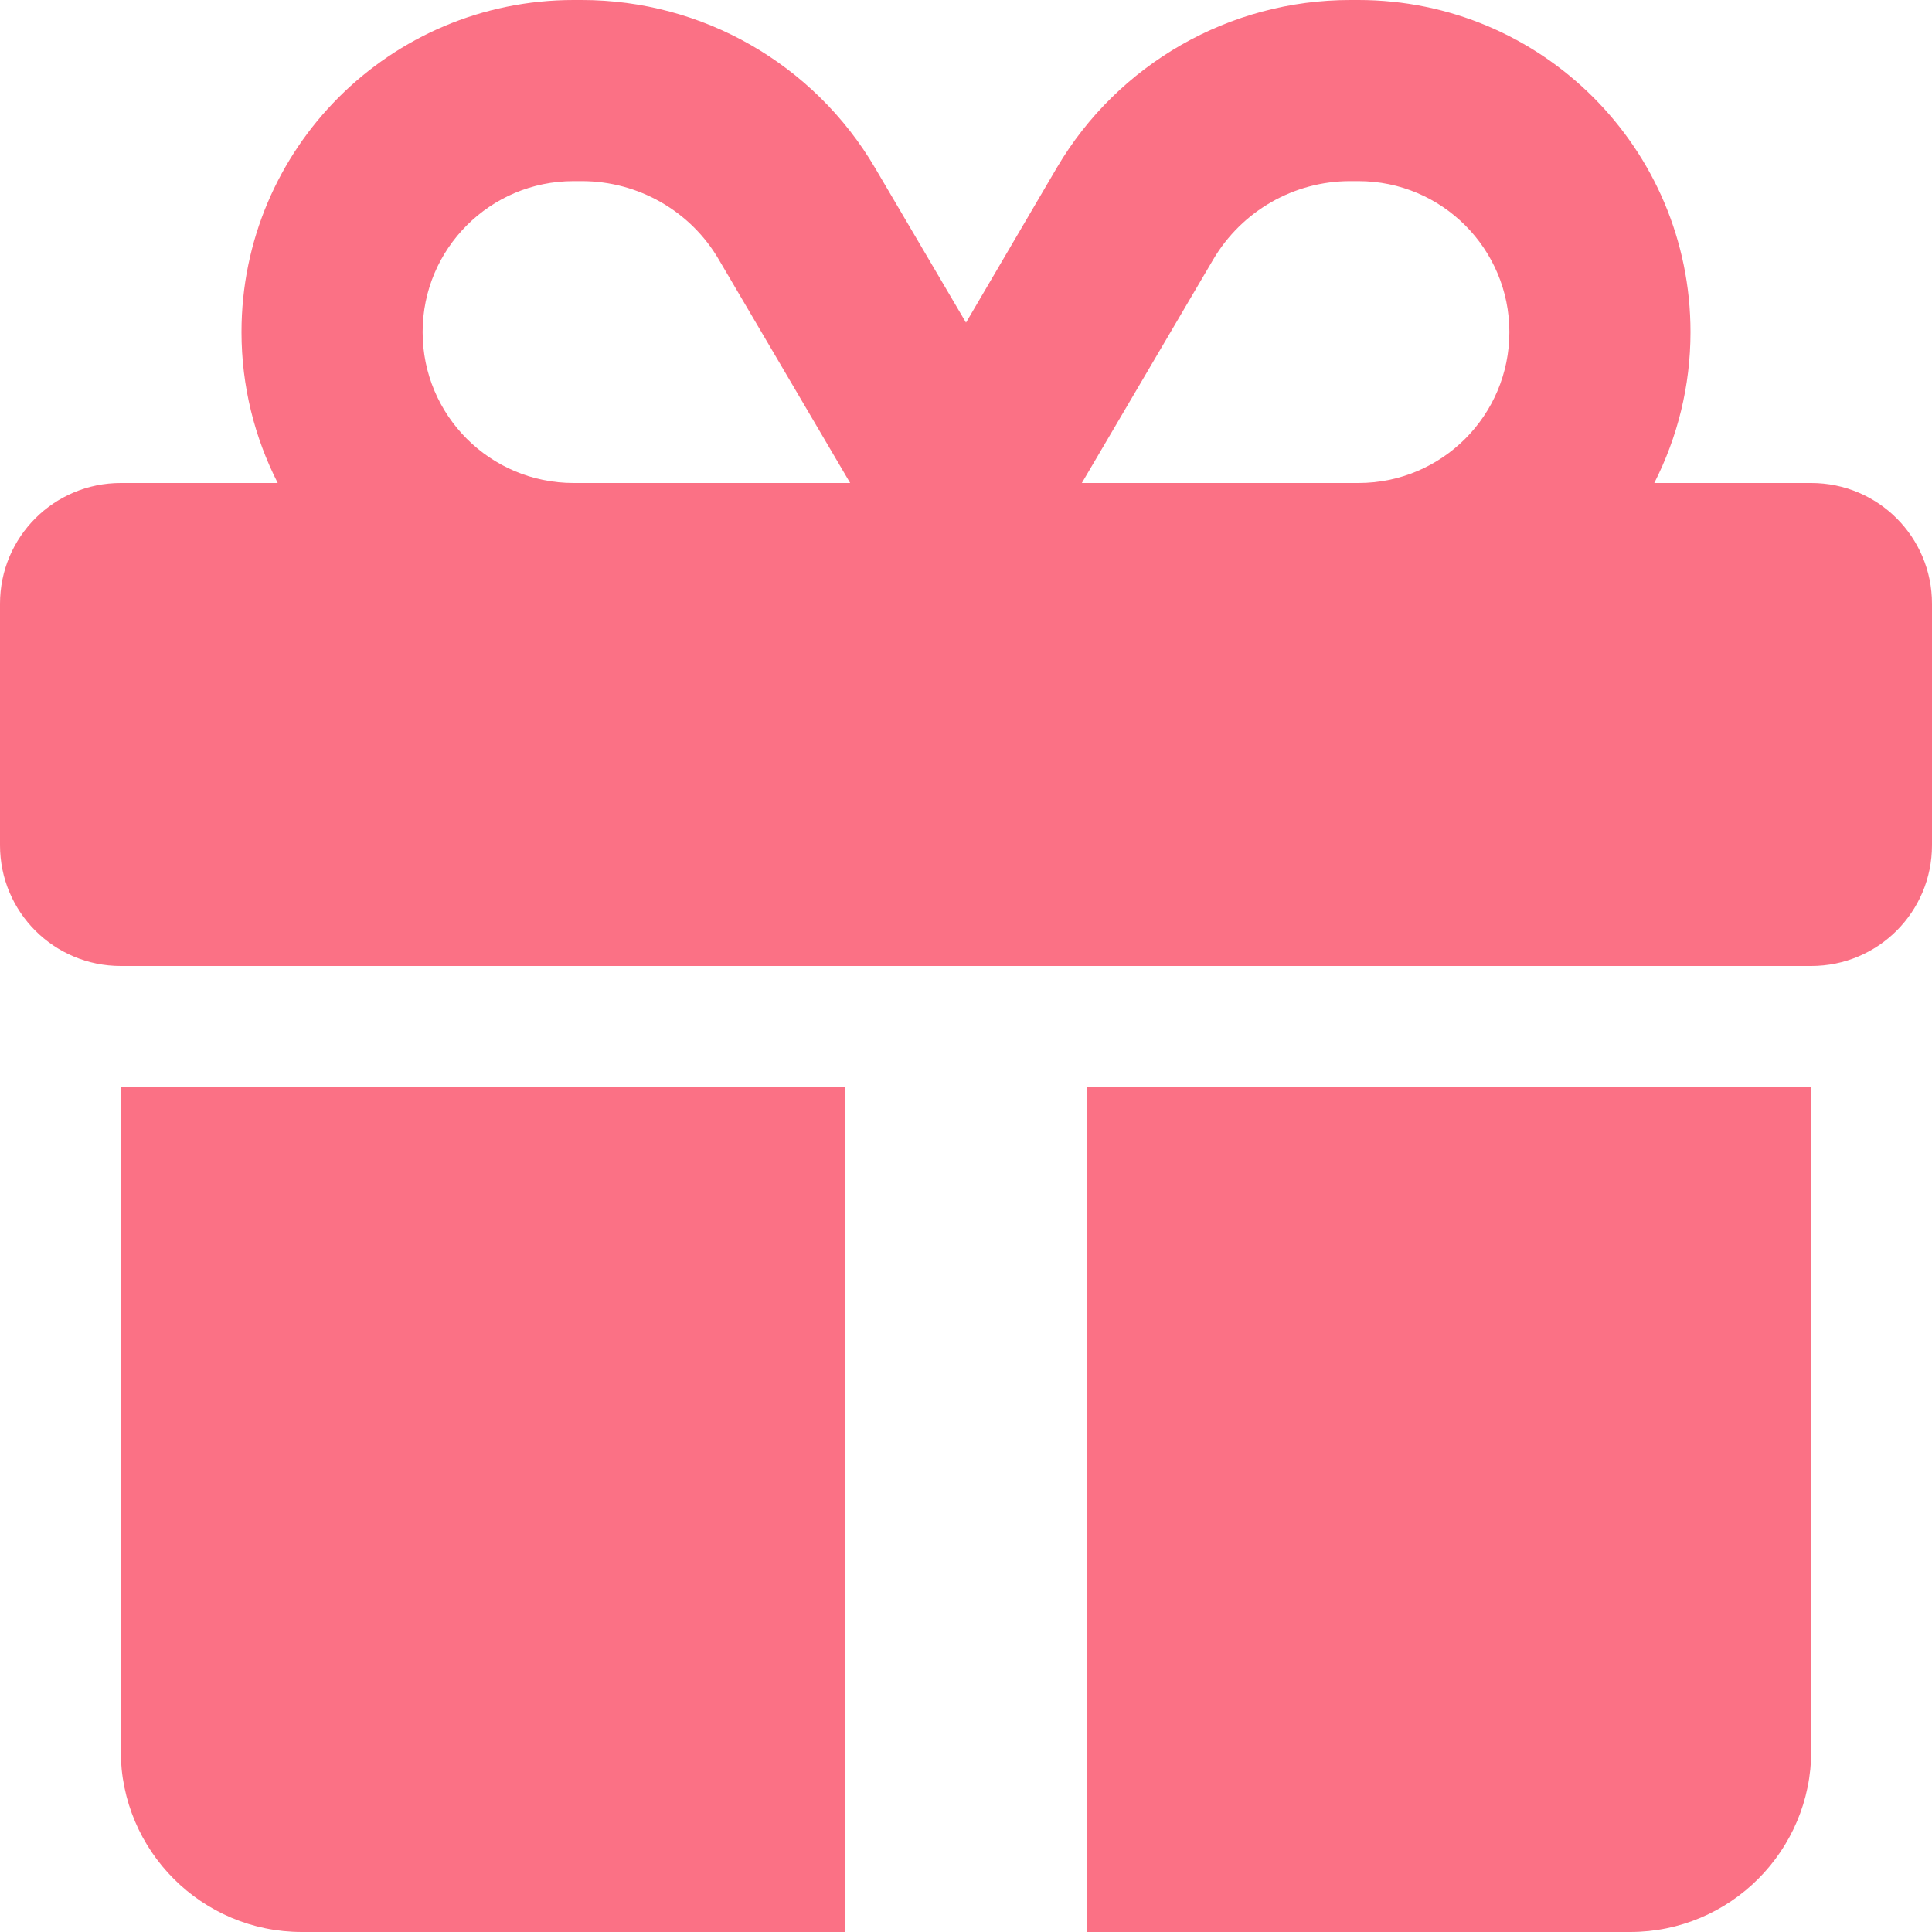
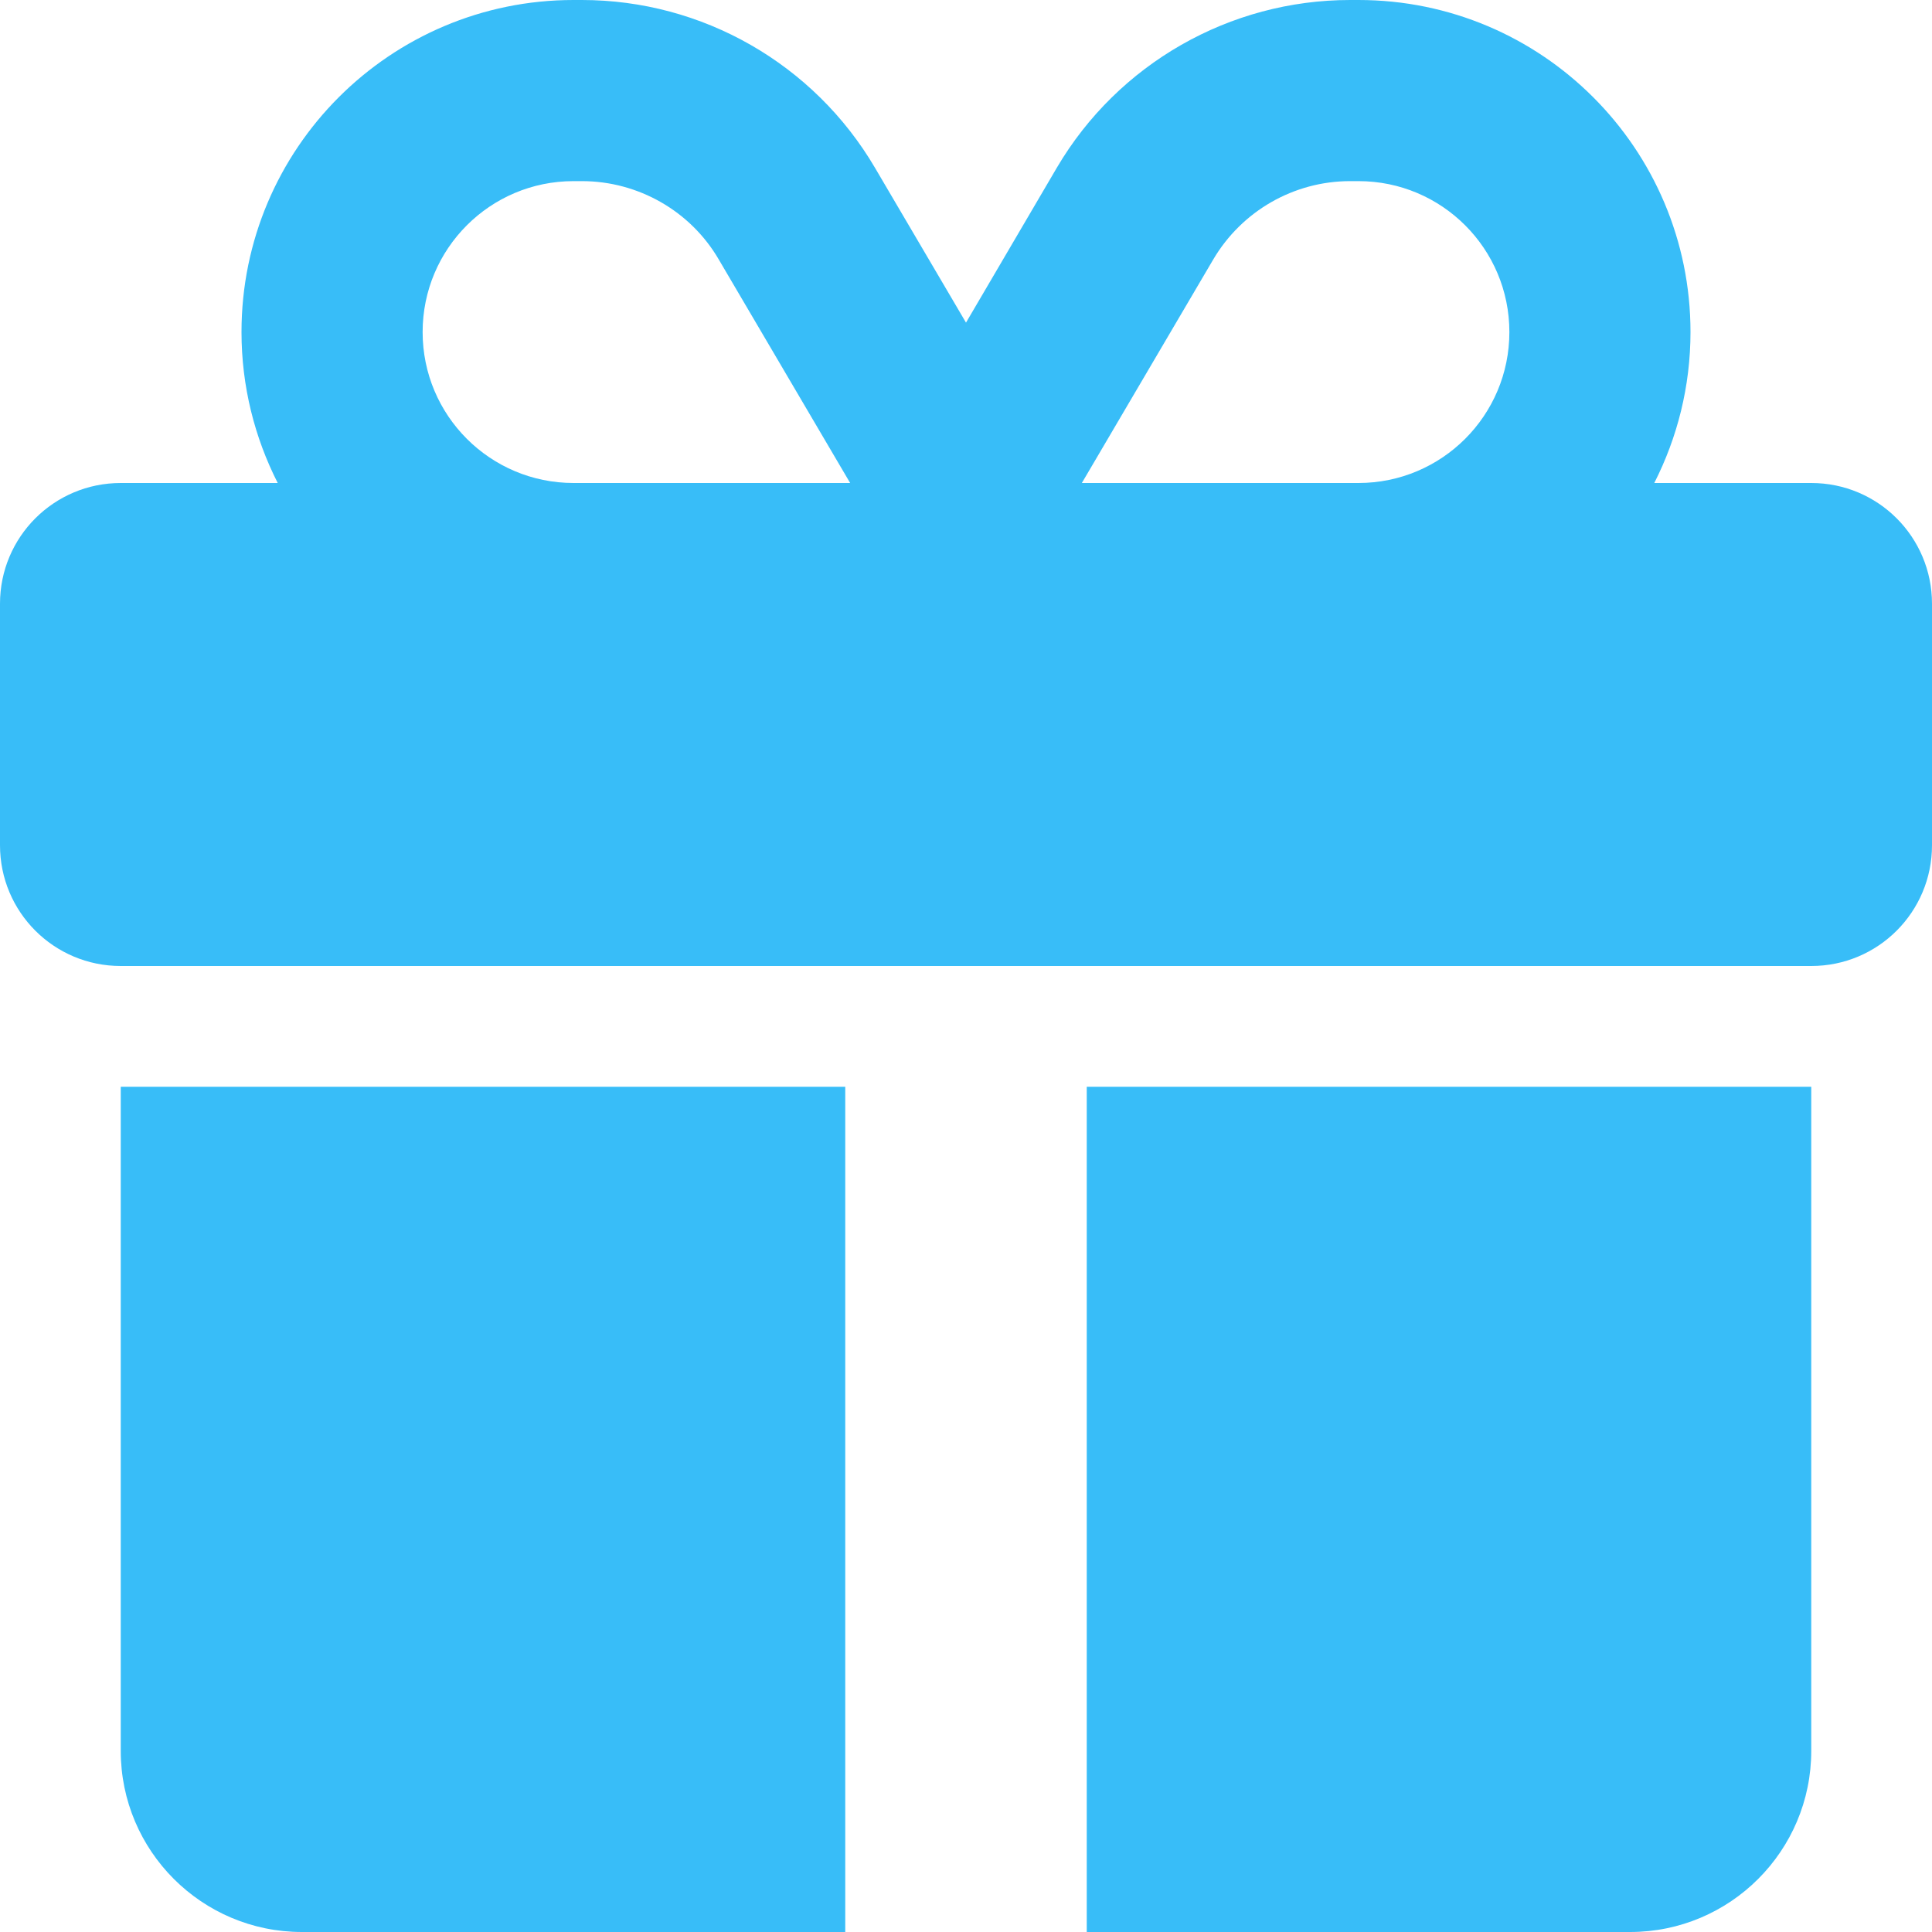
- <svg xmlns="http://www.w3.org/2000/svg" viewBox="0 0 512 512" width="24" height="24" fill="#fb7185" aria-hidden="true">
+ <svg xmlns="http://www.w3.org/2000/svg" viewBox="0 0 512 512" width="24" height="24" fill="#38bdf8" aria-hidden="true">
  <path d="M190.5 68.8L225.3 128l-1.3 0-72 0c-22.1 0-40-17.9-40-40s17.9-40 40-40l2.2 0c14.9 0 28.8 7.9 36.3 20.8zM64 88c0 14.4 3.5 28 9.6 40L32 128c-17.7 0-32 14.3-32 32l0 64c0 17.7 14.3 32 32 32l448 0c17.7 0 32-14.3 32-32l0-64c0-17.7-14.3-32-32-32l-41.6 0c6.1-12 9.6-25.6 9.6-40c0-48.6-39.4-88-88-88l-2.2 0c-31.9 0-61.5 16.9-77.7 44.4L256 85.5l-24.1-41C215.7 16.9 186.1 0 154.2 0L152 0C103.4 0 64 39.4 64 88zm336 0c0 22.1-17.9 40-40 40l-72 0-1.3 0 34.8-59.2C329.1 55.9 342.9 48 357.8 48l2.2 0c22.1 0 40 17.9 40 40zM32 288l0 176c0 26.5 21.5 48 48 48l144 0 0-224L32 288zM288 512l144 0c26.5 0 48-21.5 48-48l0-176-192 0 0 224z" />
</svg>
